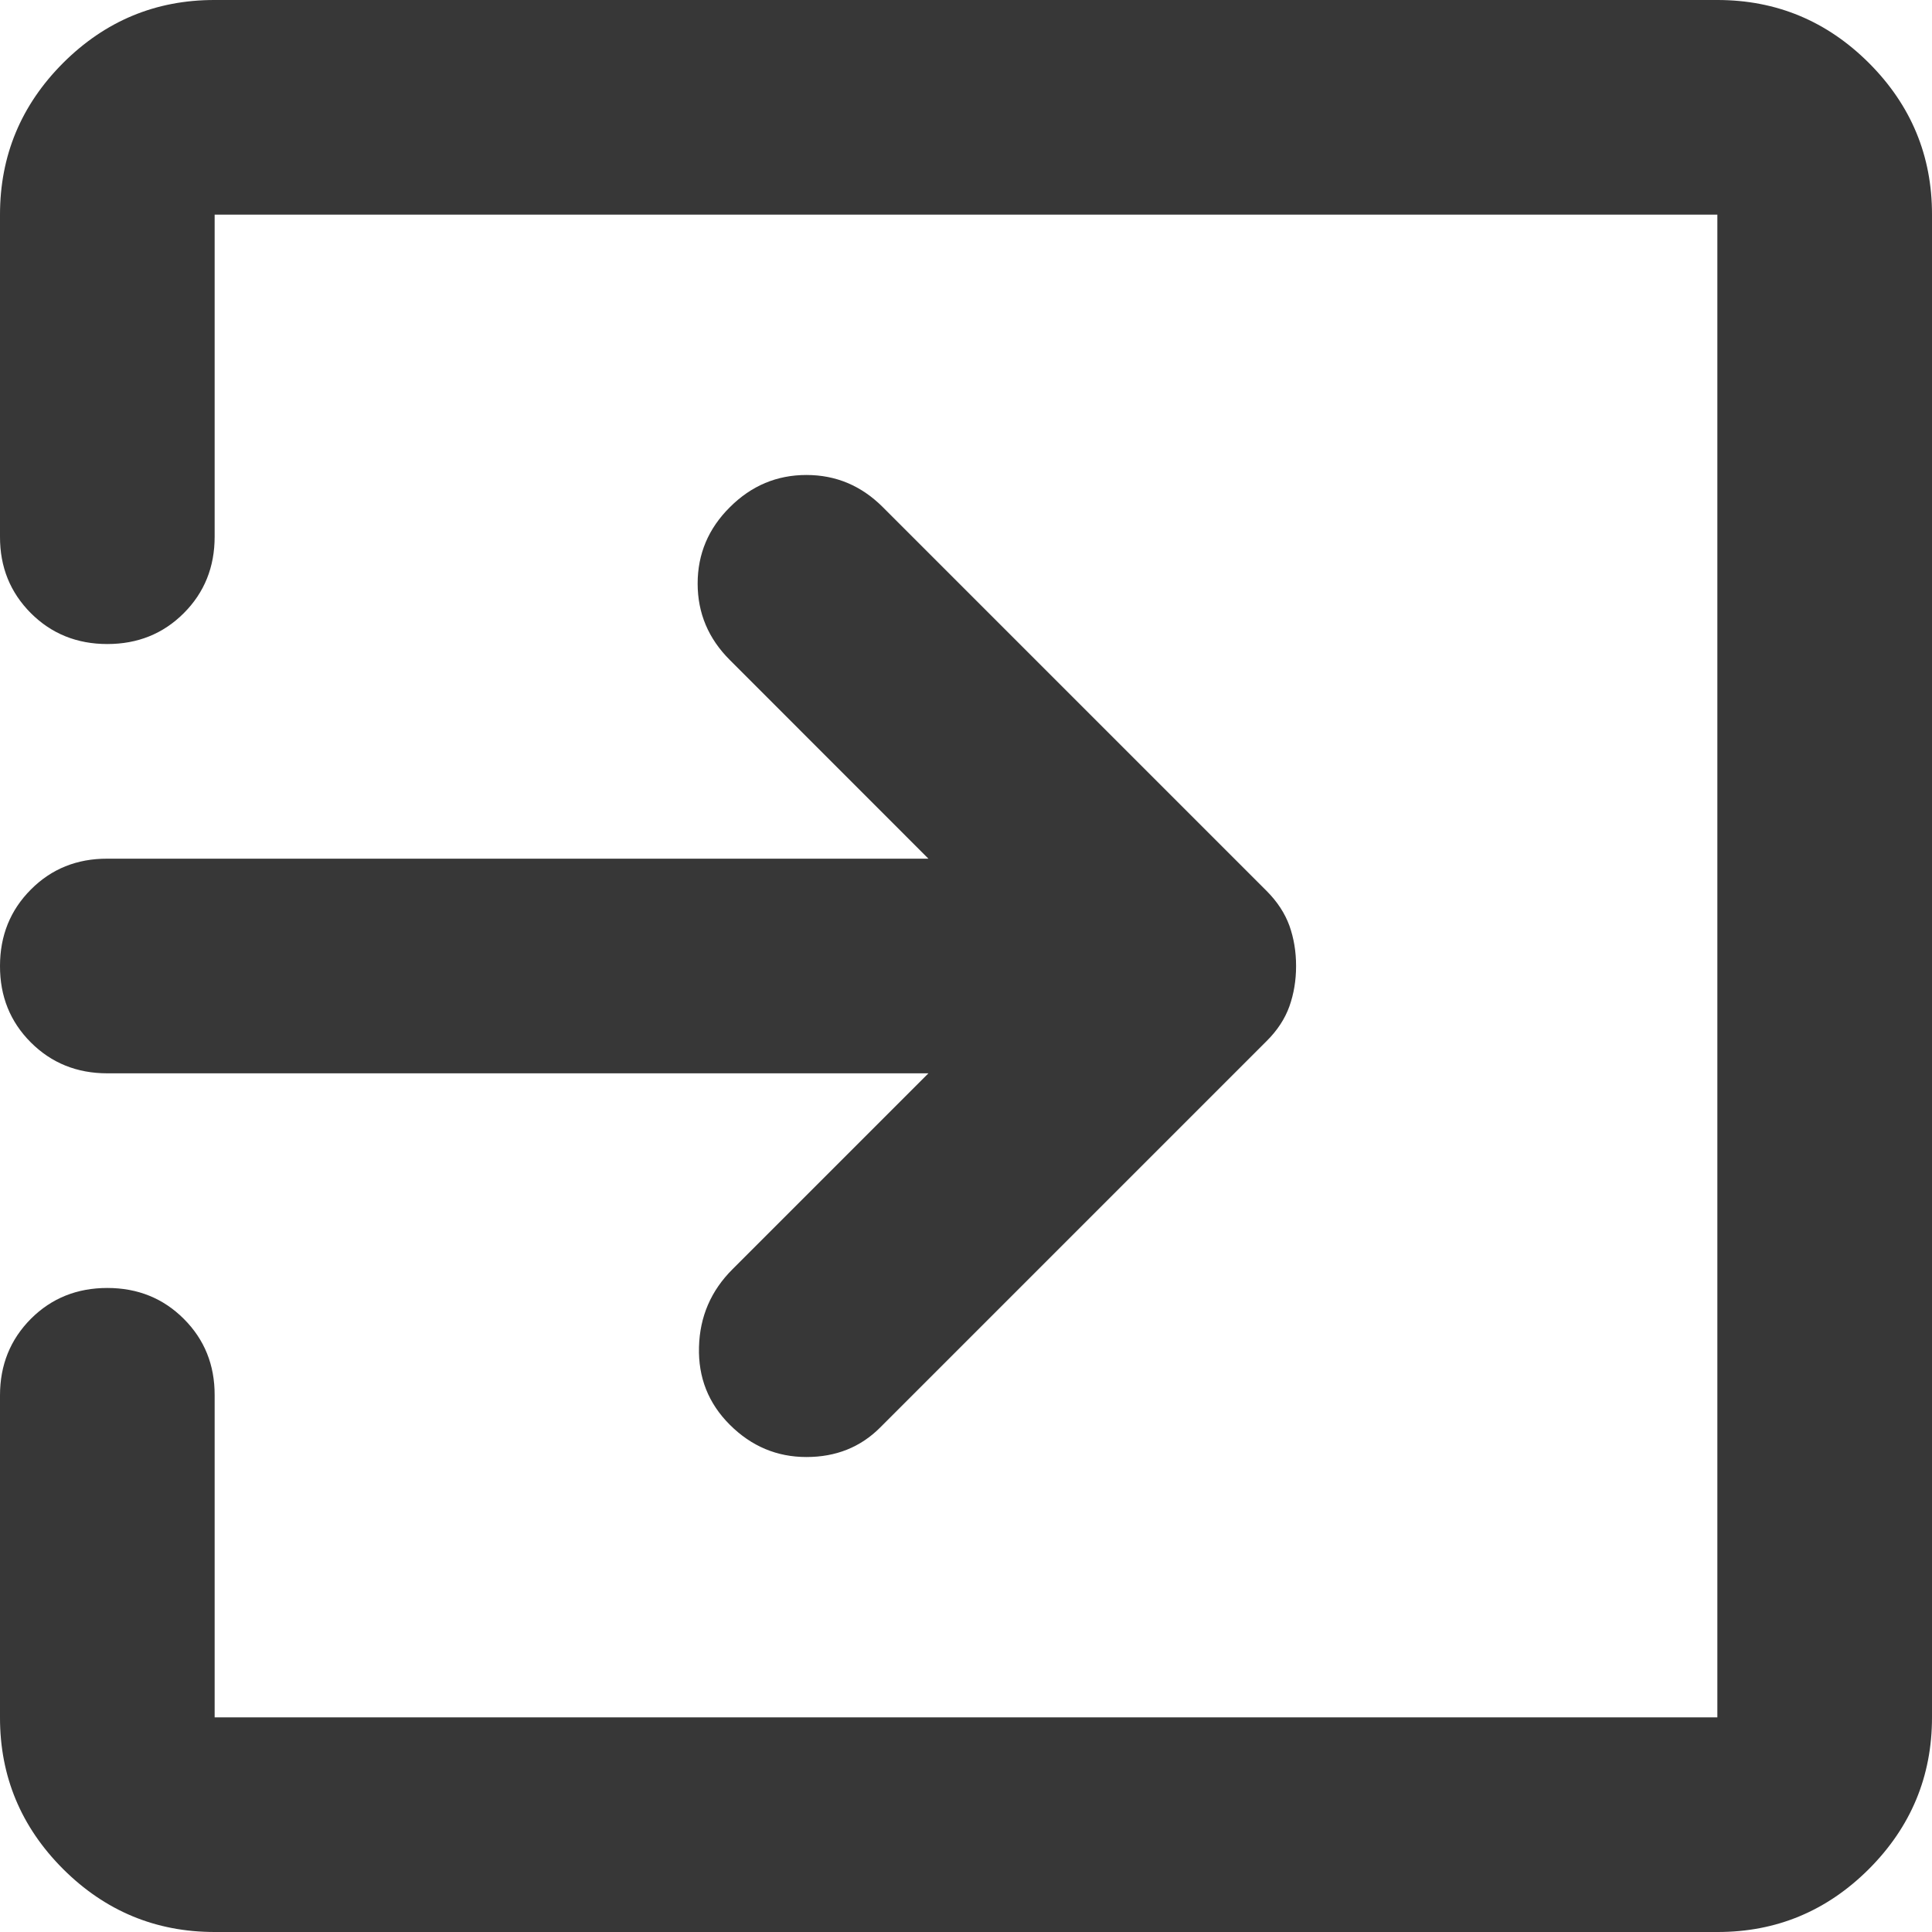
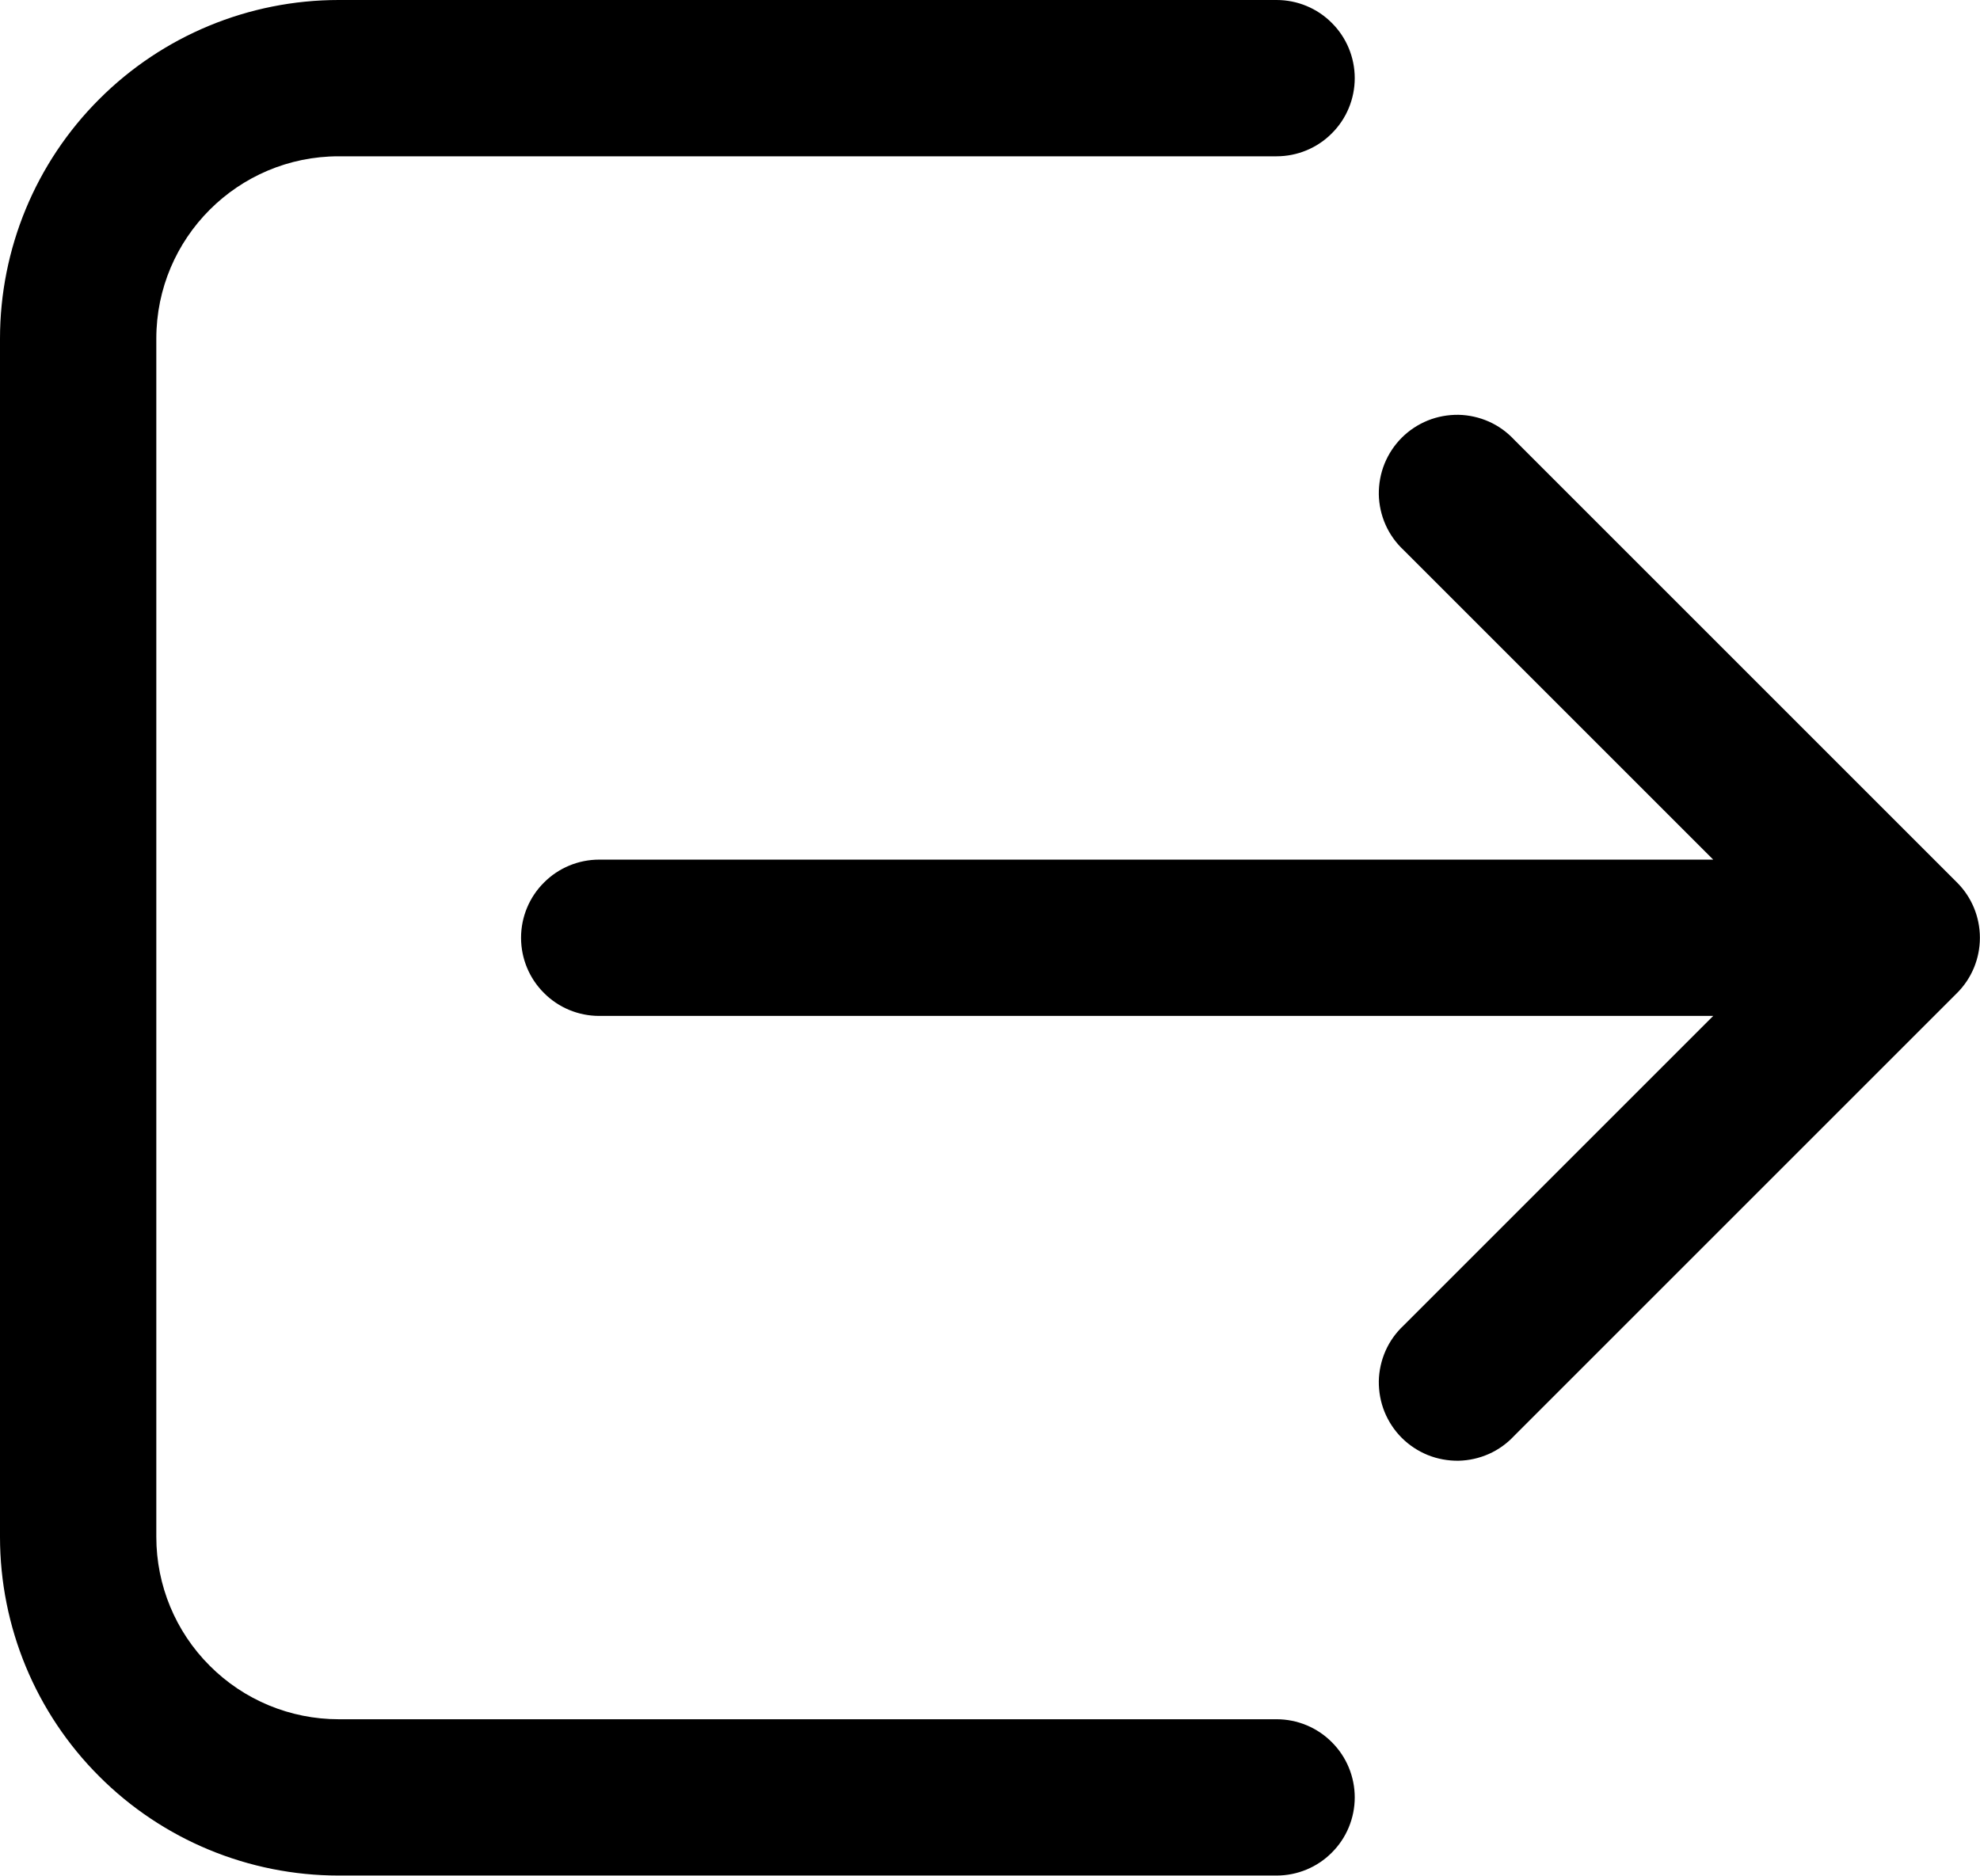
- <svg xmlns="http://www.w3.org/2000/svg" width="20" height="20" viewBox="0 0 20 20" fill="none">
-   <path d="M7.556 14.75C7.333 14.528 7.227 14.259 7.236 13.944C7.244 13.63 7.36 13.361 7.583 13.139L9.611 11.111H1.111C0.796 11.111 0.532 11.004 0.319 10.791C0.106 10.578 -0.001 10.314 3.84468e-06 10C3.84468e-06 9.685 0.107 9.421 0.32 9.208C0.533 8.994 0.797 8.888 1.111 8.889H9.611L7.556 6.833C7.333 6.611 7.222 6.347 7.222 6.041C7.222 5.735 7.333 5.471 7.556 5.25C7.778 5.028 8.042 4.917 8.348 4.917C8.654 4.917 8.917 5.028 9.139 5.25L13.111 9.222C13.222 9.333 13.301 9.454 13.348 9.583C13.394 9.713 13.417 9.852 13.417 10C13.417 10.148 13.394 10.287 13.348 10.417C13.302 10.546 13.223 10.667 13.111 10.778L9.111 14.778C8.907 14.982 8.653 15.083 8.348 15.083C8.043 15.083 7.779 14.972 7.556 14.75ZM2.222 20C1.611 20 1.088 19.782 0.652 19.347C0.217 18.911 -0.001 18.388 3.84468e-06 17.778V14.444C3.84468e-06 14.13 0.107 13.866 0.32 13.652C0.533 13.439 0.797 13.333 1.111 13.333C1.426 13.333 1.69 13.44 1.903 13.653C2.117 13.867 2.223 14.13 2.222 14.444V17.778H17.778V2.222H2.222V5.556C2.222 5.87 2.116 6.134 1.902 6.348C1.689 6.561 1.425 6.667 1.111 6.667C0.796 6.667 0.532 6.56 0.319 6.347C0.106 6.133 -0.001 5.87 3.84468e-06 5.556V2.222C3.84468e-06 1.611 0.218 1.088 0.653 0.652C1.089 0.217 1.612 -0.001 2.222 1.88644e-06H17.778C18.389 1.88644e-06 18.912 0.218 19.348 0.653C19.783 1.089 20.001 1.612 20 2.222V17.778C20 18.389 19.782 18.912 19.347 19.348C18.911 19.783 18.388 20.001 17.778 20H2.222Z" fill="#373737" />
+ <svg xmlns="http://www.w3.org/2000/svg" width="19" height="18" viewBox="0 0 19 18" fill="none">
+   <path d="M3.25 0C2.388 0 1.561 0.342 0.952 0.952C0.342 1.561 0 2.388 0 3.25V14.75C0 15.612 0.342 16.439 0.952 17.048C1.561 17.658 2.388 18 3.25 18H12.25C12.449 18 12.64 17.921 12.78 17.78C12.921 17.64 13 17.449 13 17.25C13 17.051 12.921 16.86 12.78 16.72C12.64 16.579 12.449 16.5 12.25 16.5H3.25C2.786 16.5 2.341 16.316 2.013 15.987C1.684 15.659 1.5 15.214 1.5 14.75V3.25C1.5 2.284 2.284 1.5 3.25 1.5H12.25C12.449 1.5 12.64 1.421 12.78 1.28C12.921 1.14 13 0.949 13 0.75C13 0.551 12.921 0.36 12.78 0.22C12.64 0.079 12.449 0 12.25 0H3.25ZM14.53 4.22C14.461 4.146 14.379 4.087 14.287 4.046C14.194 4.005 14.095 3.983 13.995 3.981C13.894 3.98 13.794 3.998 13.7 4.036C13.607 4.074 13.522 4.13 13.451 4.201C13.38 4.272 13.324 4.357 13.286 4.45C13.248 4.544 13.23 4.644 13.231 4.745C13.233 4.845 13.255 4.945 13.296 5.037C13.337 5.129 13.396 5.211 13.47 5.28L16.44 8.25H5.75C5.551 8.25 5.36 8.329 5.22 8.47C5.079 8.61 5 8.801 5 9C5 9.199 5.079 9.39 5.22 9.53C5.36 9.671 5.551 9.75 5.75 9.75H16.44L13.47 12.72C13.396 12.789 13.337 12.871 13.296 12.963C13.255 13.056 13.233 13.155 13.231 13.255C13.23 13.356 13.248 13.456 13.286 13.55C13.324 13.643 13.38 13.728 13.451 13.799C13.522 13.87 13.607 13.926 13.7 13.964C13.794 14.002 13.894 14.02 13.995 14.019C14.095 14.017 14.194 13.995 14.287 13.954C14.379 13.913 14.461 13.854 14.53 13.78L18.78 9.53C18.921 9.389 18.999 9.199 18.999 9C18.999 8.801 18.921 8.611 18.78 8.47L14.53 4.22Z" fill="black" />
</svg>
